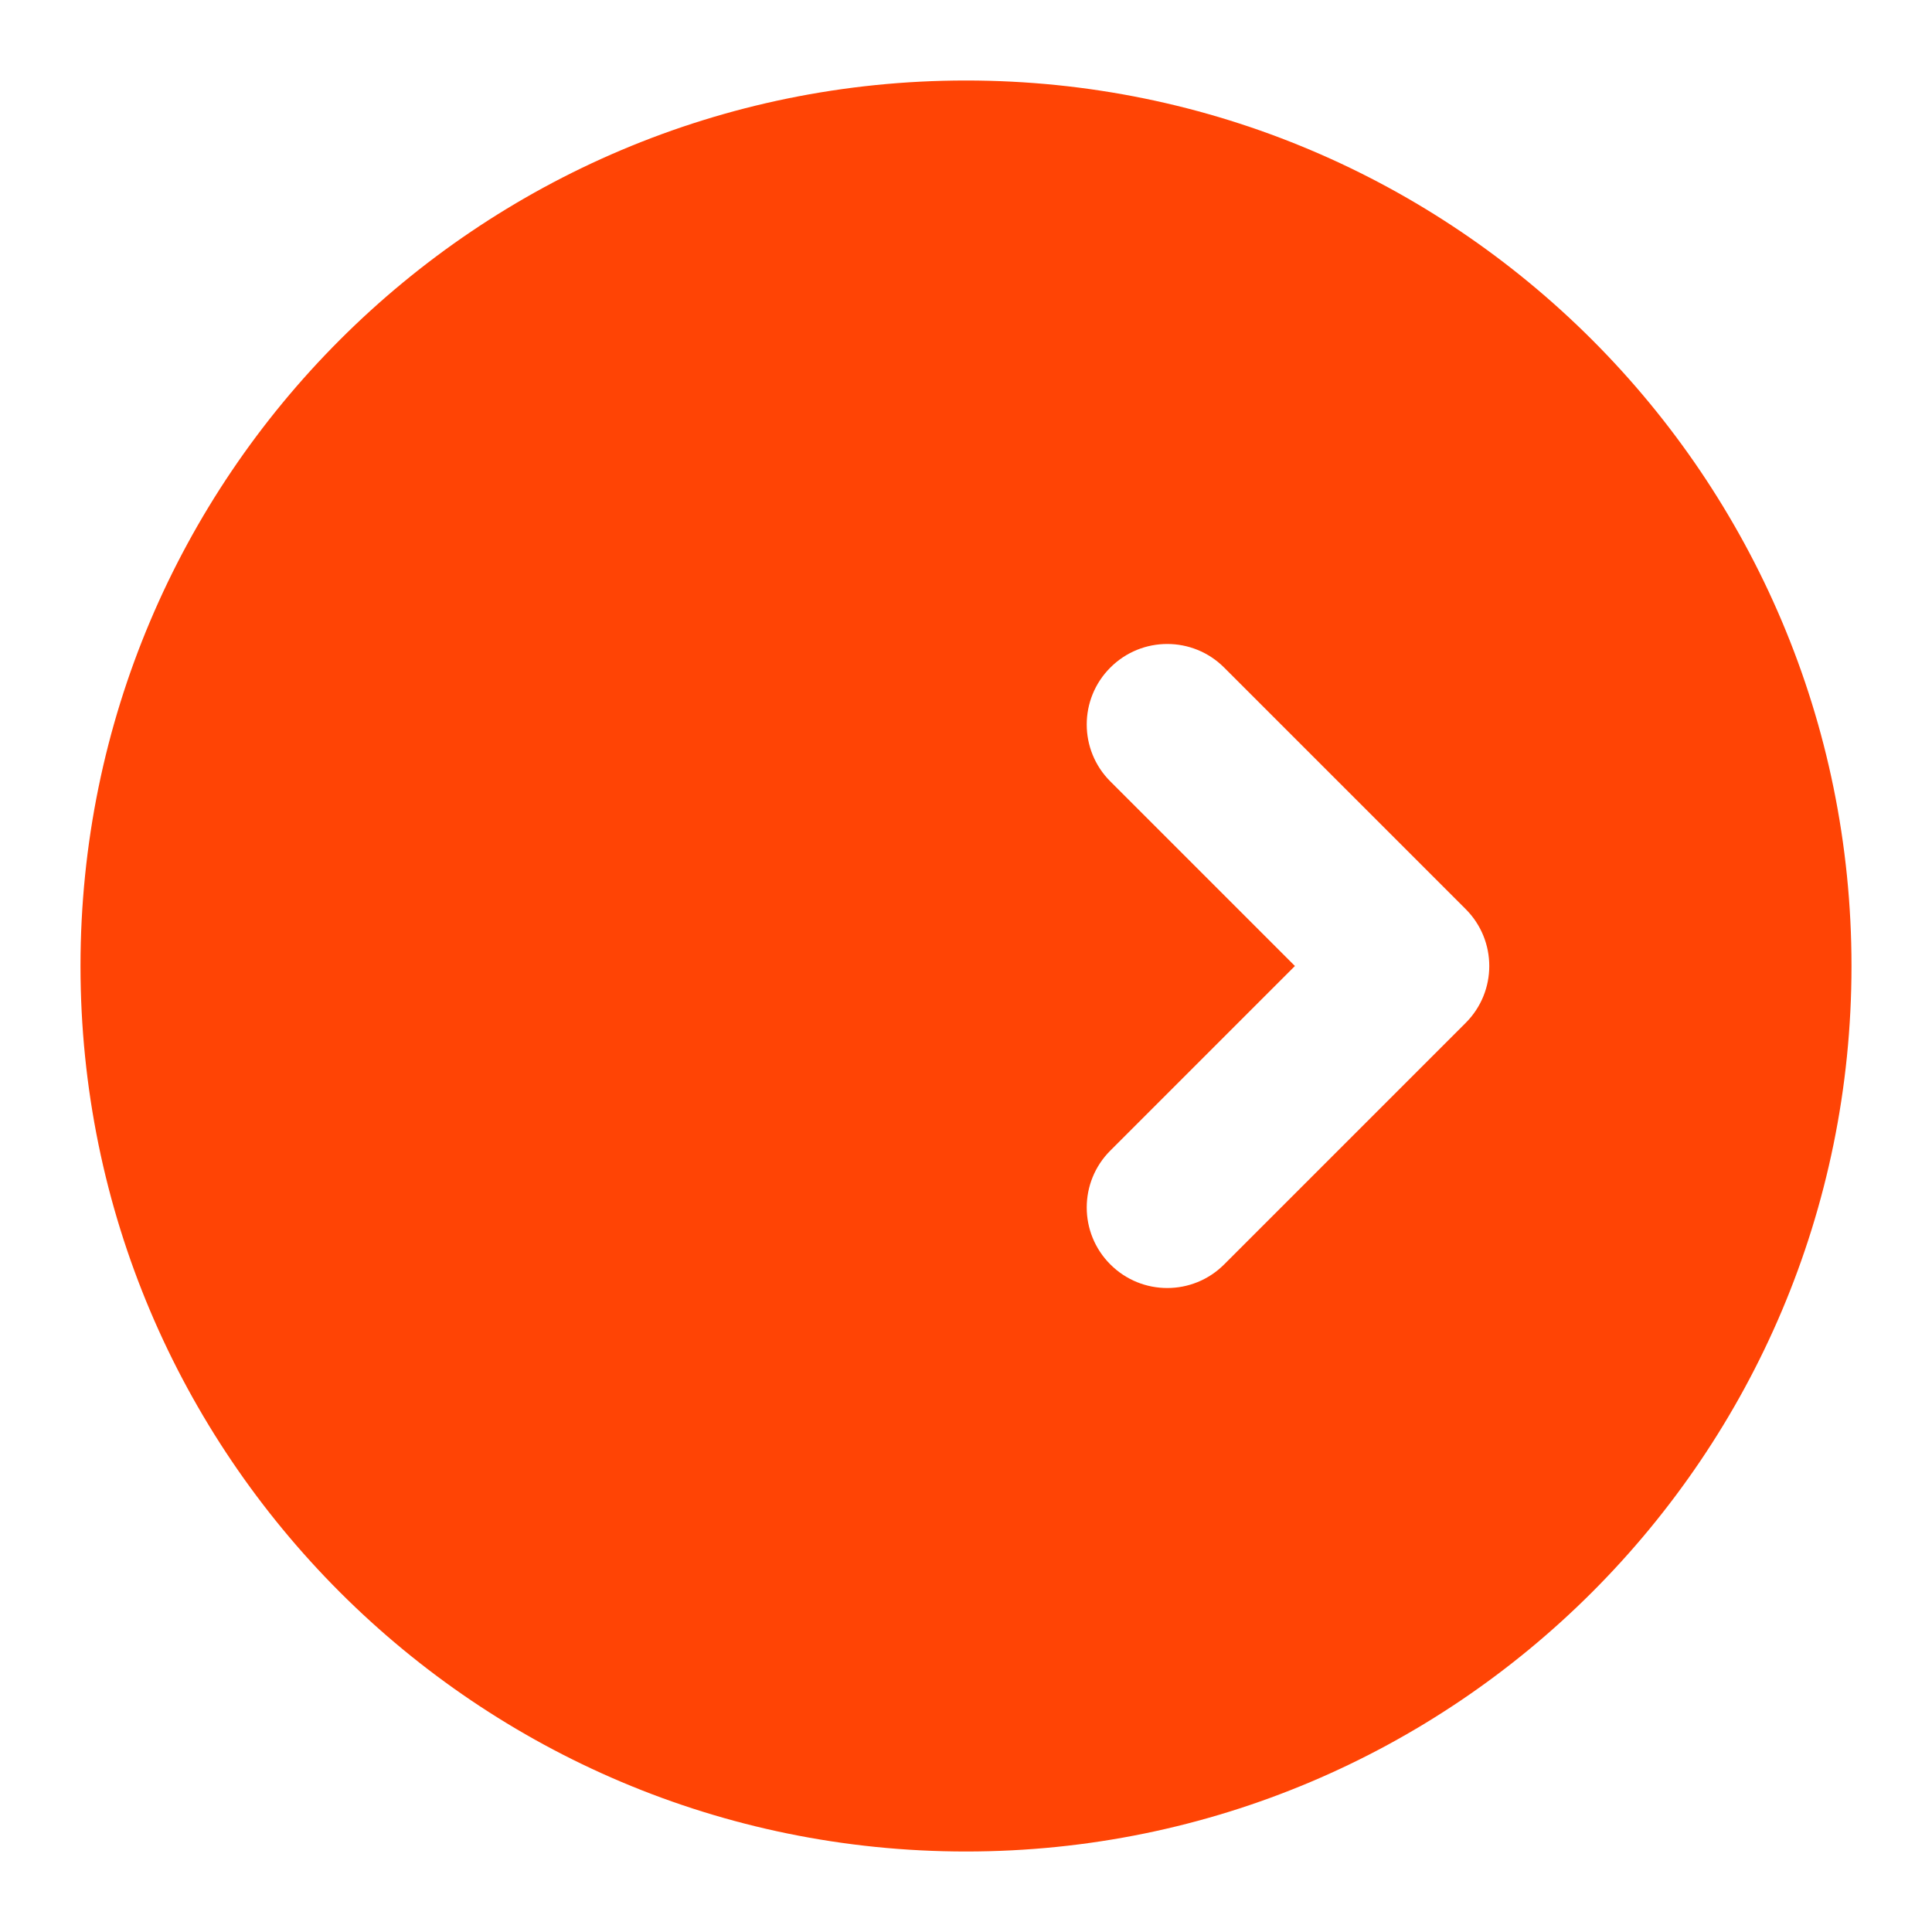
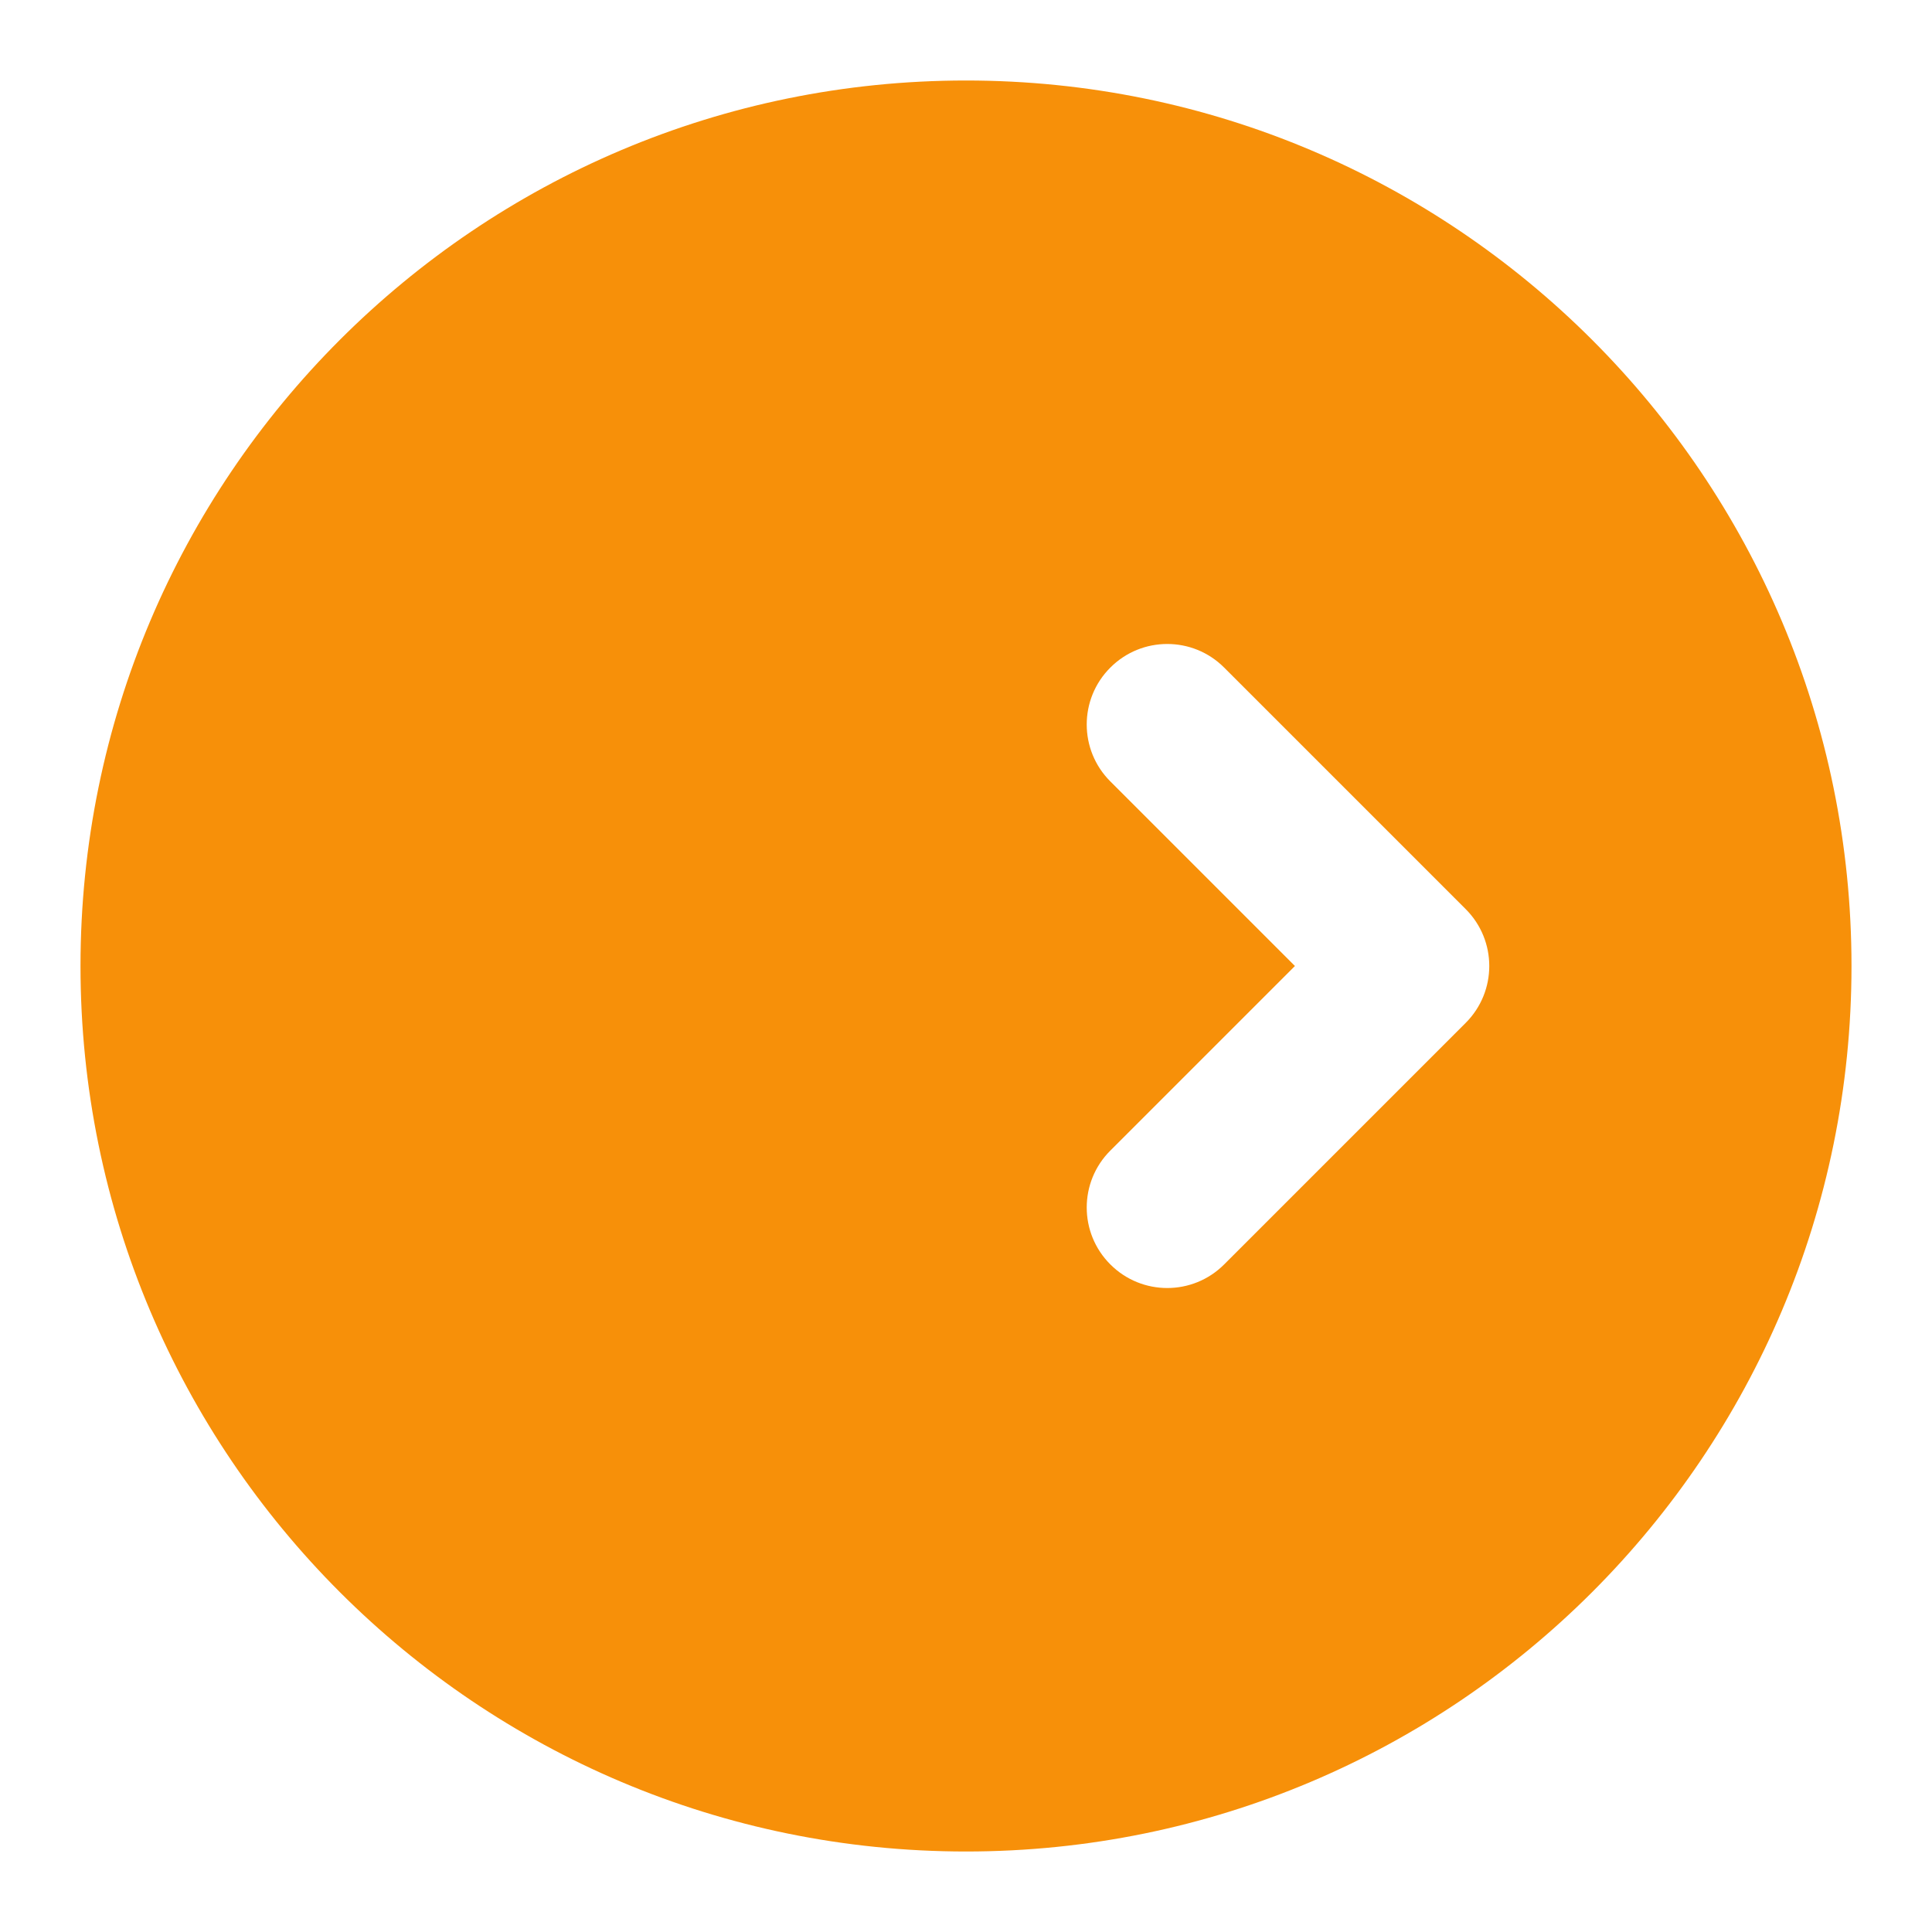
- <svg xmlns="http://www.w3.org/2000/svg" width="24" height="24" viewBox="0 0 24 24" fill="none">
-   <path fill-rule="evenodd" clip-rule="evenodd" d="M12 1C5.925 1 1 5.925 1 12C1 18.075 5.925 23 12 23C18.075 23 23 18.075 23 12C23 5.925 18.075 1 12 1ZM15.207 8.293C14.817 7.902 14.183 7.902 13.793 8.293C13.402 8.683 13.402 9.317 13.793 9.707L16.086 12L13.793 14.293C13.402 14.683 13.402 15.317 13.793 15.707C14.183 16.098 14.817 16.098 15.207 15.707L18.207 12.707C18.598 12.317 18.598 11.683 18.207 11.293L15.207 8.293Z" fill="#FF4405" />
+ <svg xmlns="http://www.w3.org/2000/svg" viewBox="0 0 24 24" fill="none">
+   <path fill-rule="evenodd" clip-rule="evenodd" d="M12 1C5.925 1 1 5.925 1 12C1 18.075 5.925 23 12 23C18.075 23 23 18.075 23 12C23 5.925 18.075 1 12 1ZM15.207 8.293C14.817 7.902 14.183 7.902 13.793 8.293C13.402 8.683 13.402 9.317 13.793 9.707L16.086 12L13.793 14.293C13.402 14.683 13.402 15.317 13.793 15.707C14.183 16.098 14.817 16.098 15.207 15.707L18.207 12.707C18.598 12.317 18.598 11.683 18.207 11.293L15.207 8.293Z" fill="#F79009" />
</svg>
